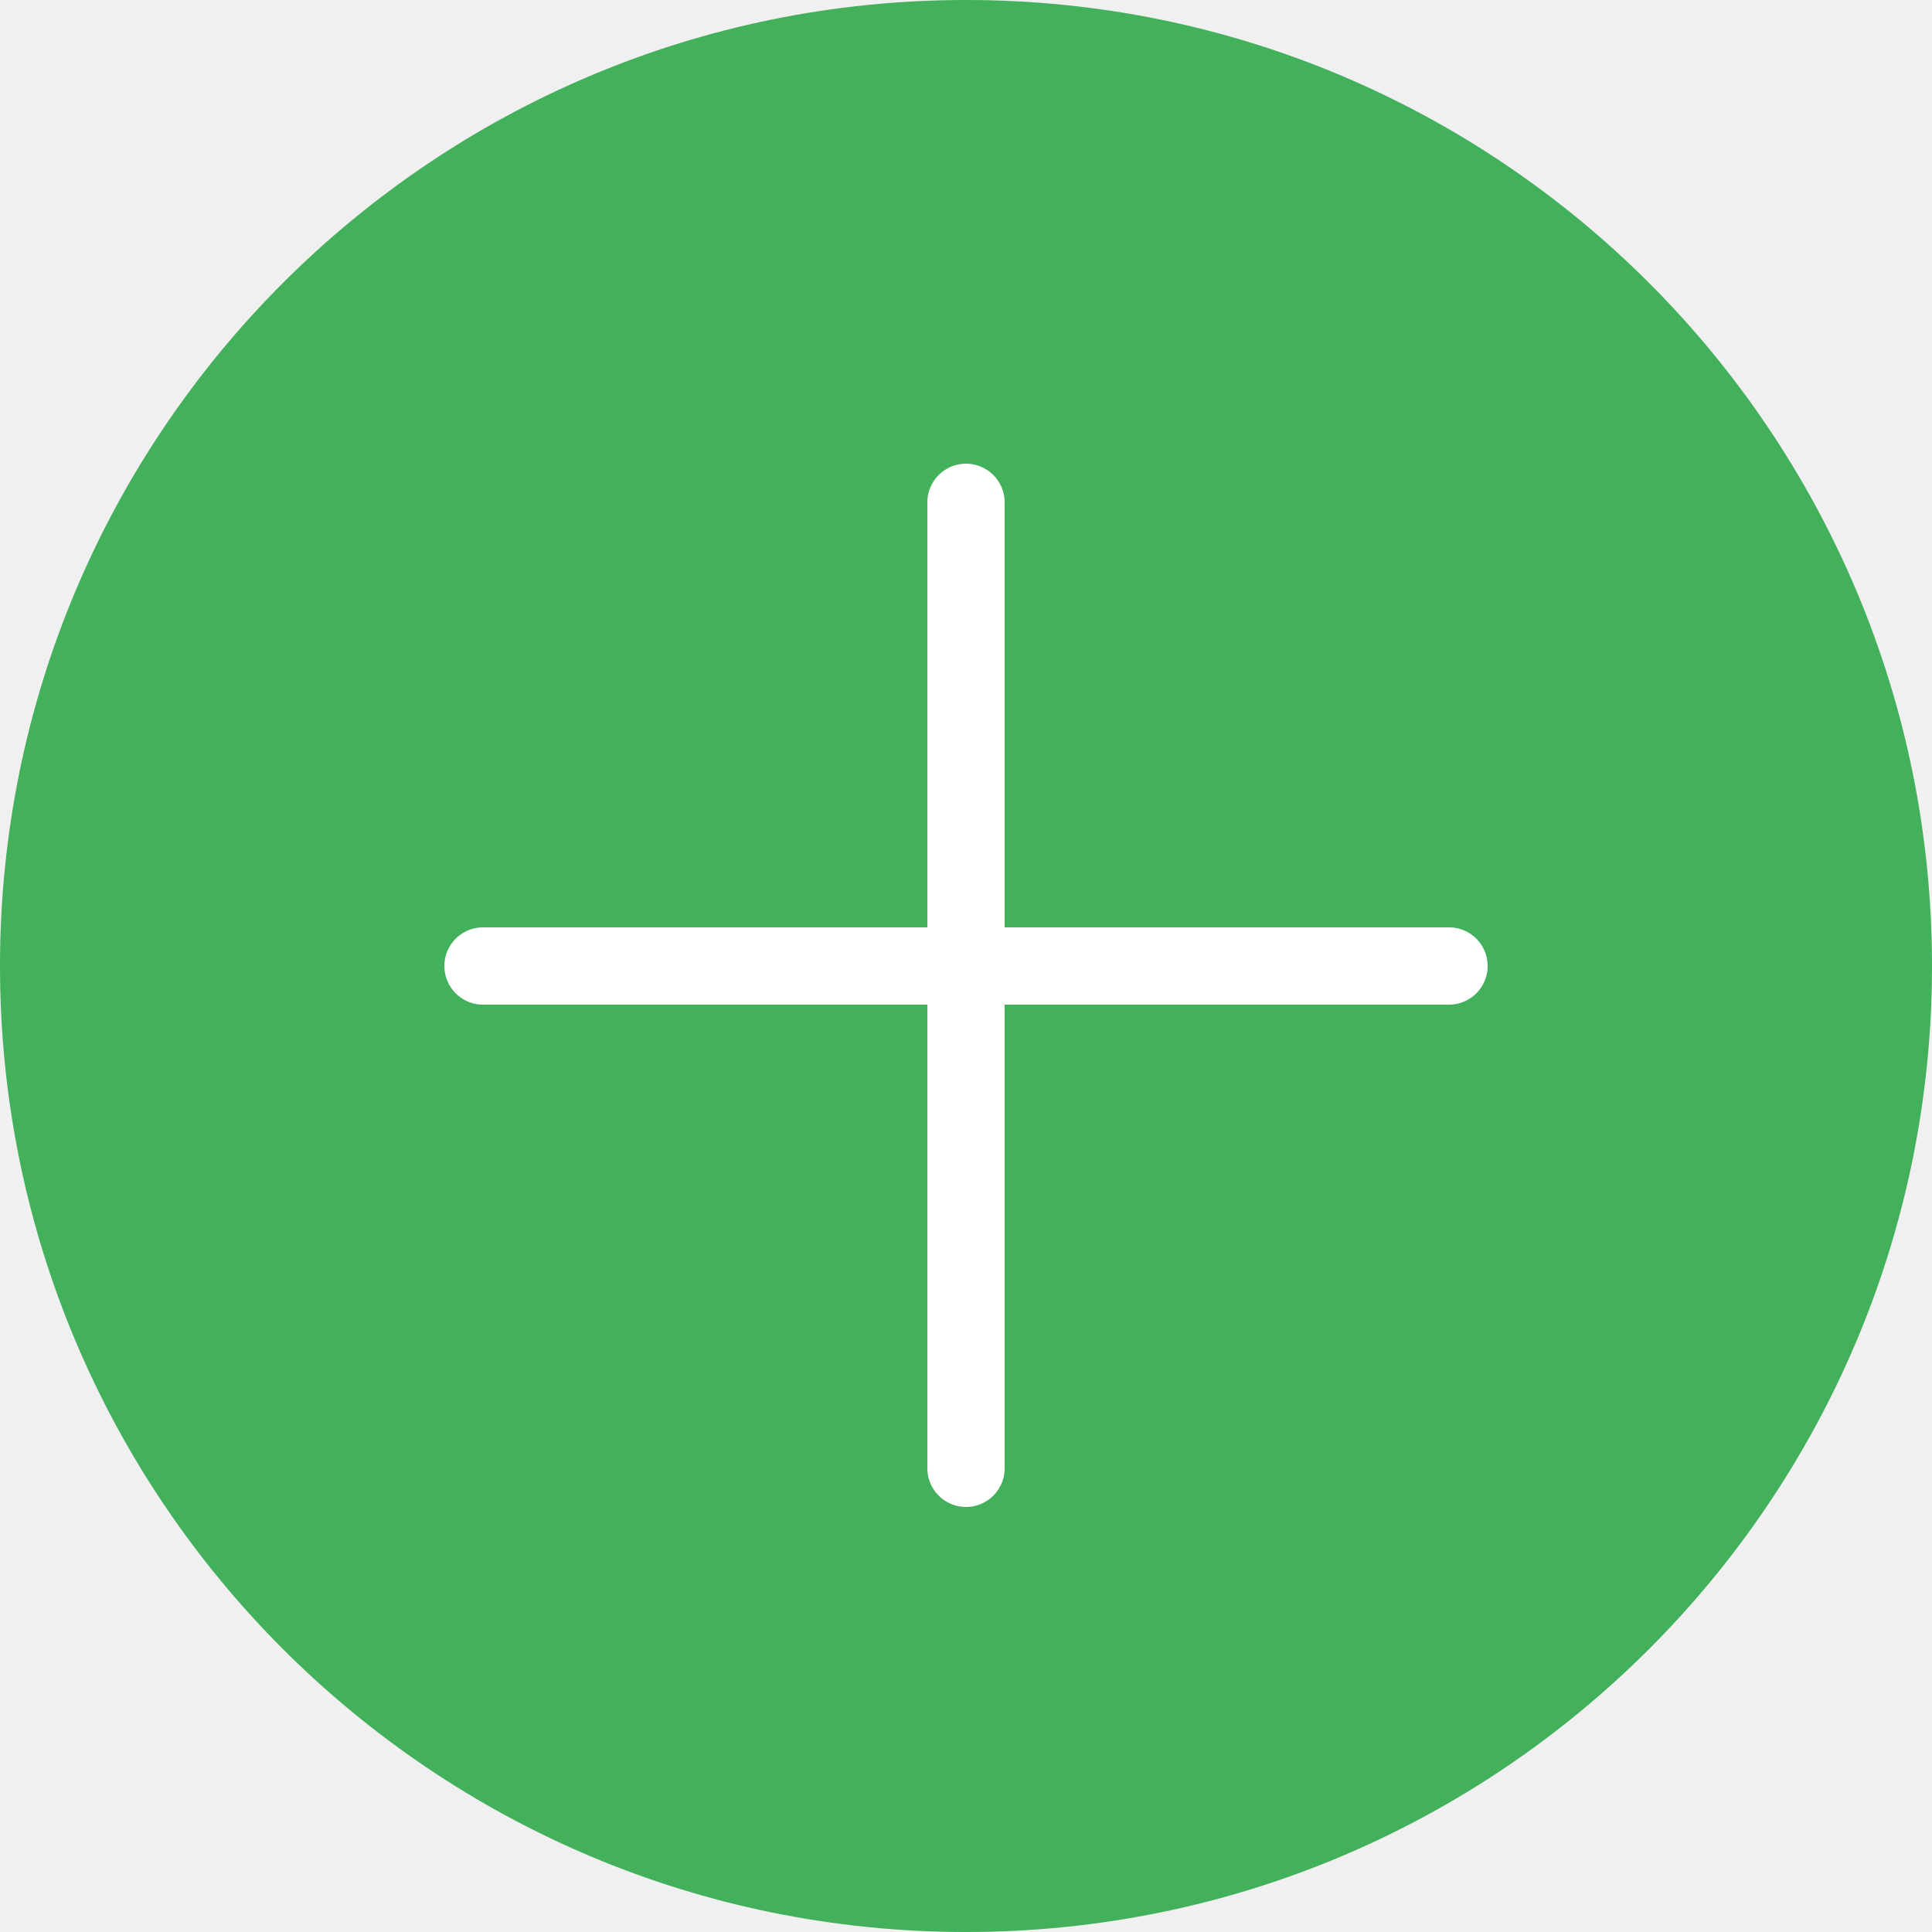
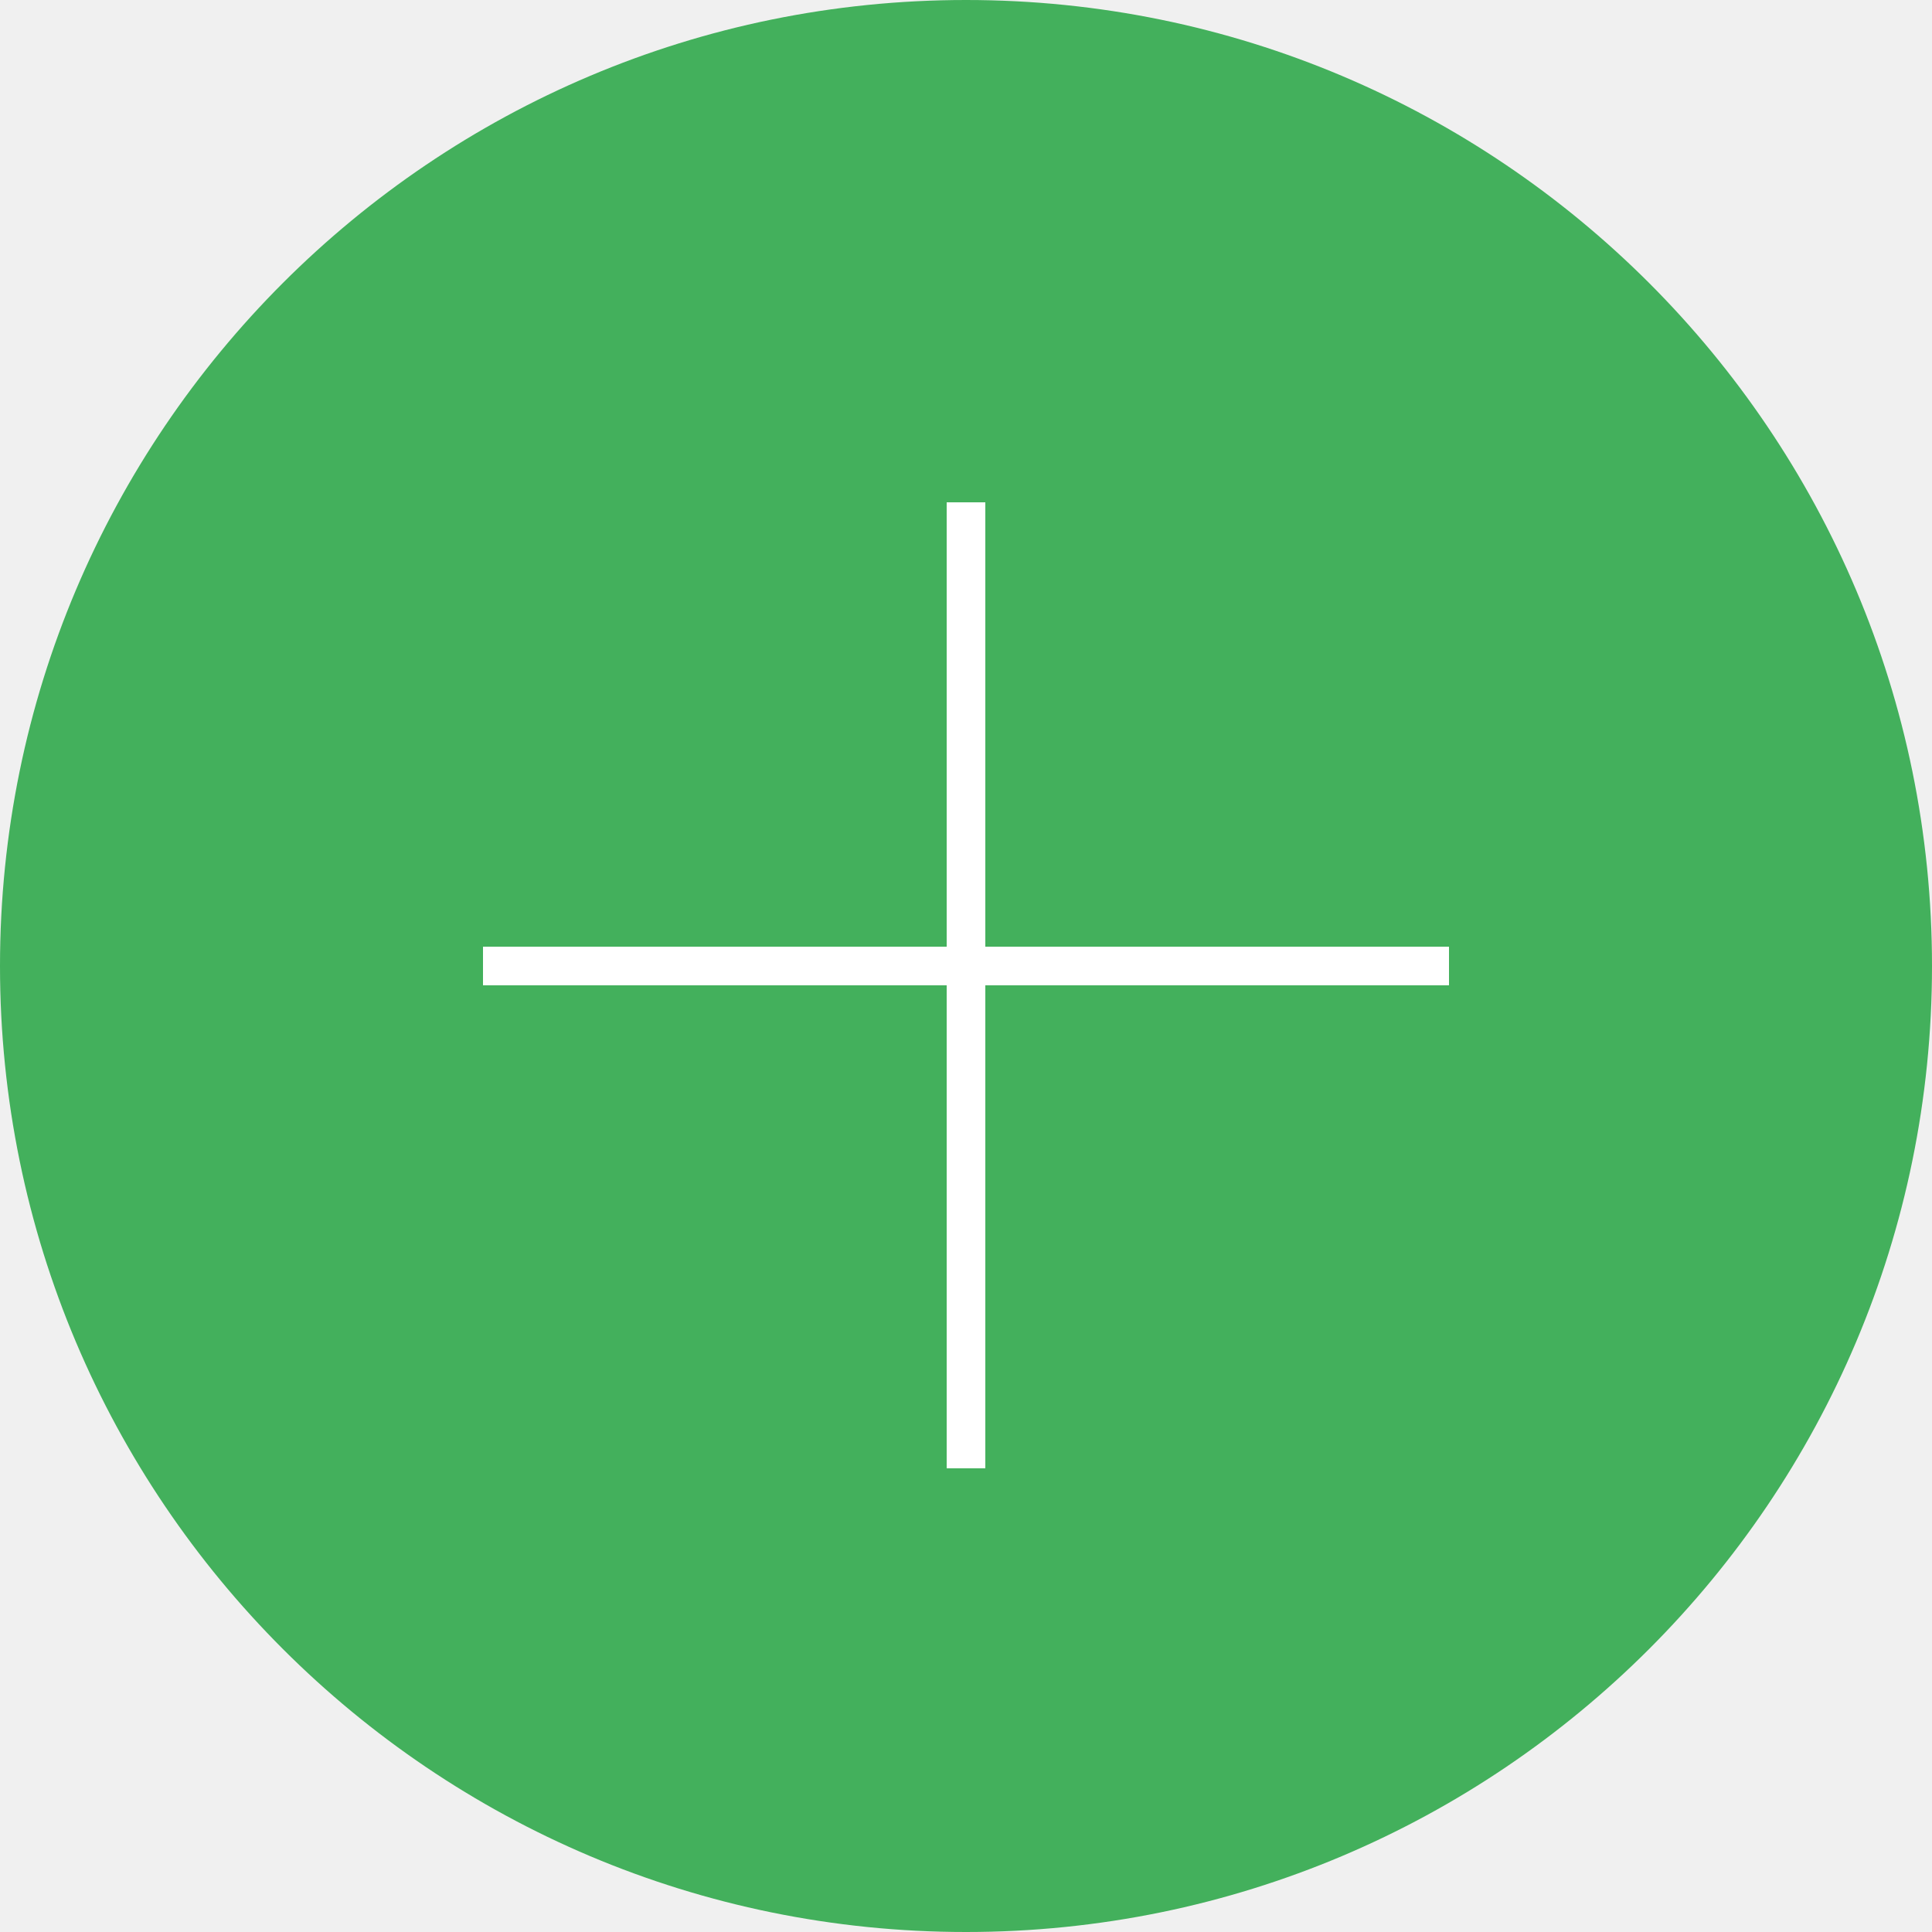
<svg xmlns="http://www.w3.org/2000/svg" version="1.1" id="Capa_1" x="0px" y="0px" viewBox="0 0 50 50" style="enable-background:new 0 0 50 50;" xml:space="preserve">
  <circle style="fill:#43B05C;" cx="25" cy="25" r="25" />
-   <line style="fill:none;stroke:#FFFFFF;stroke-width:2;stroke-linecap:round;stroke-linejoin:round;stroke-miterlimit:10;" x1="25" y1="13" x2="25" y2="38" />
-   <line style="fill:none;stroke:#FFFFFF;stroke-width:2;stroke-linecap:round;stroke-linejoin:round;stroke-miterlimit:10;" x1="37.5" y1="25" x2="12.5" y2="25" />
+   <line style="fill:none;stroke:#FFFFFF;strokeWidth:2;strokeLinecap:round;strokeLinejoin:round;stroke-miterlimit:10;" x1="25" y1="13" x2="25" y2="38" />
+   <line style="fill:none;stroke:#FFFFFF;strokeWidth:2;strokeLinecap:round;strokeLinejoin:round;stroke-miterlimit:10;" x1="37.5" y1="25" x2="12.5" y2="25" />
  <g>
</g>
  <g>
</g>
  <g>
</g>
  <g>
</g>
  <g>
</g>
  <g>
</g>
  <g>
</g>
  <g>
</g>
  <g>
</g>
  <g>
</g>
  <g>
</g>
  <g>
</g>
  <g>
</g>
  <g>
</g>
  <g>
</g>
</svg>
